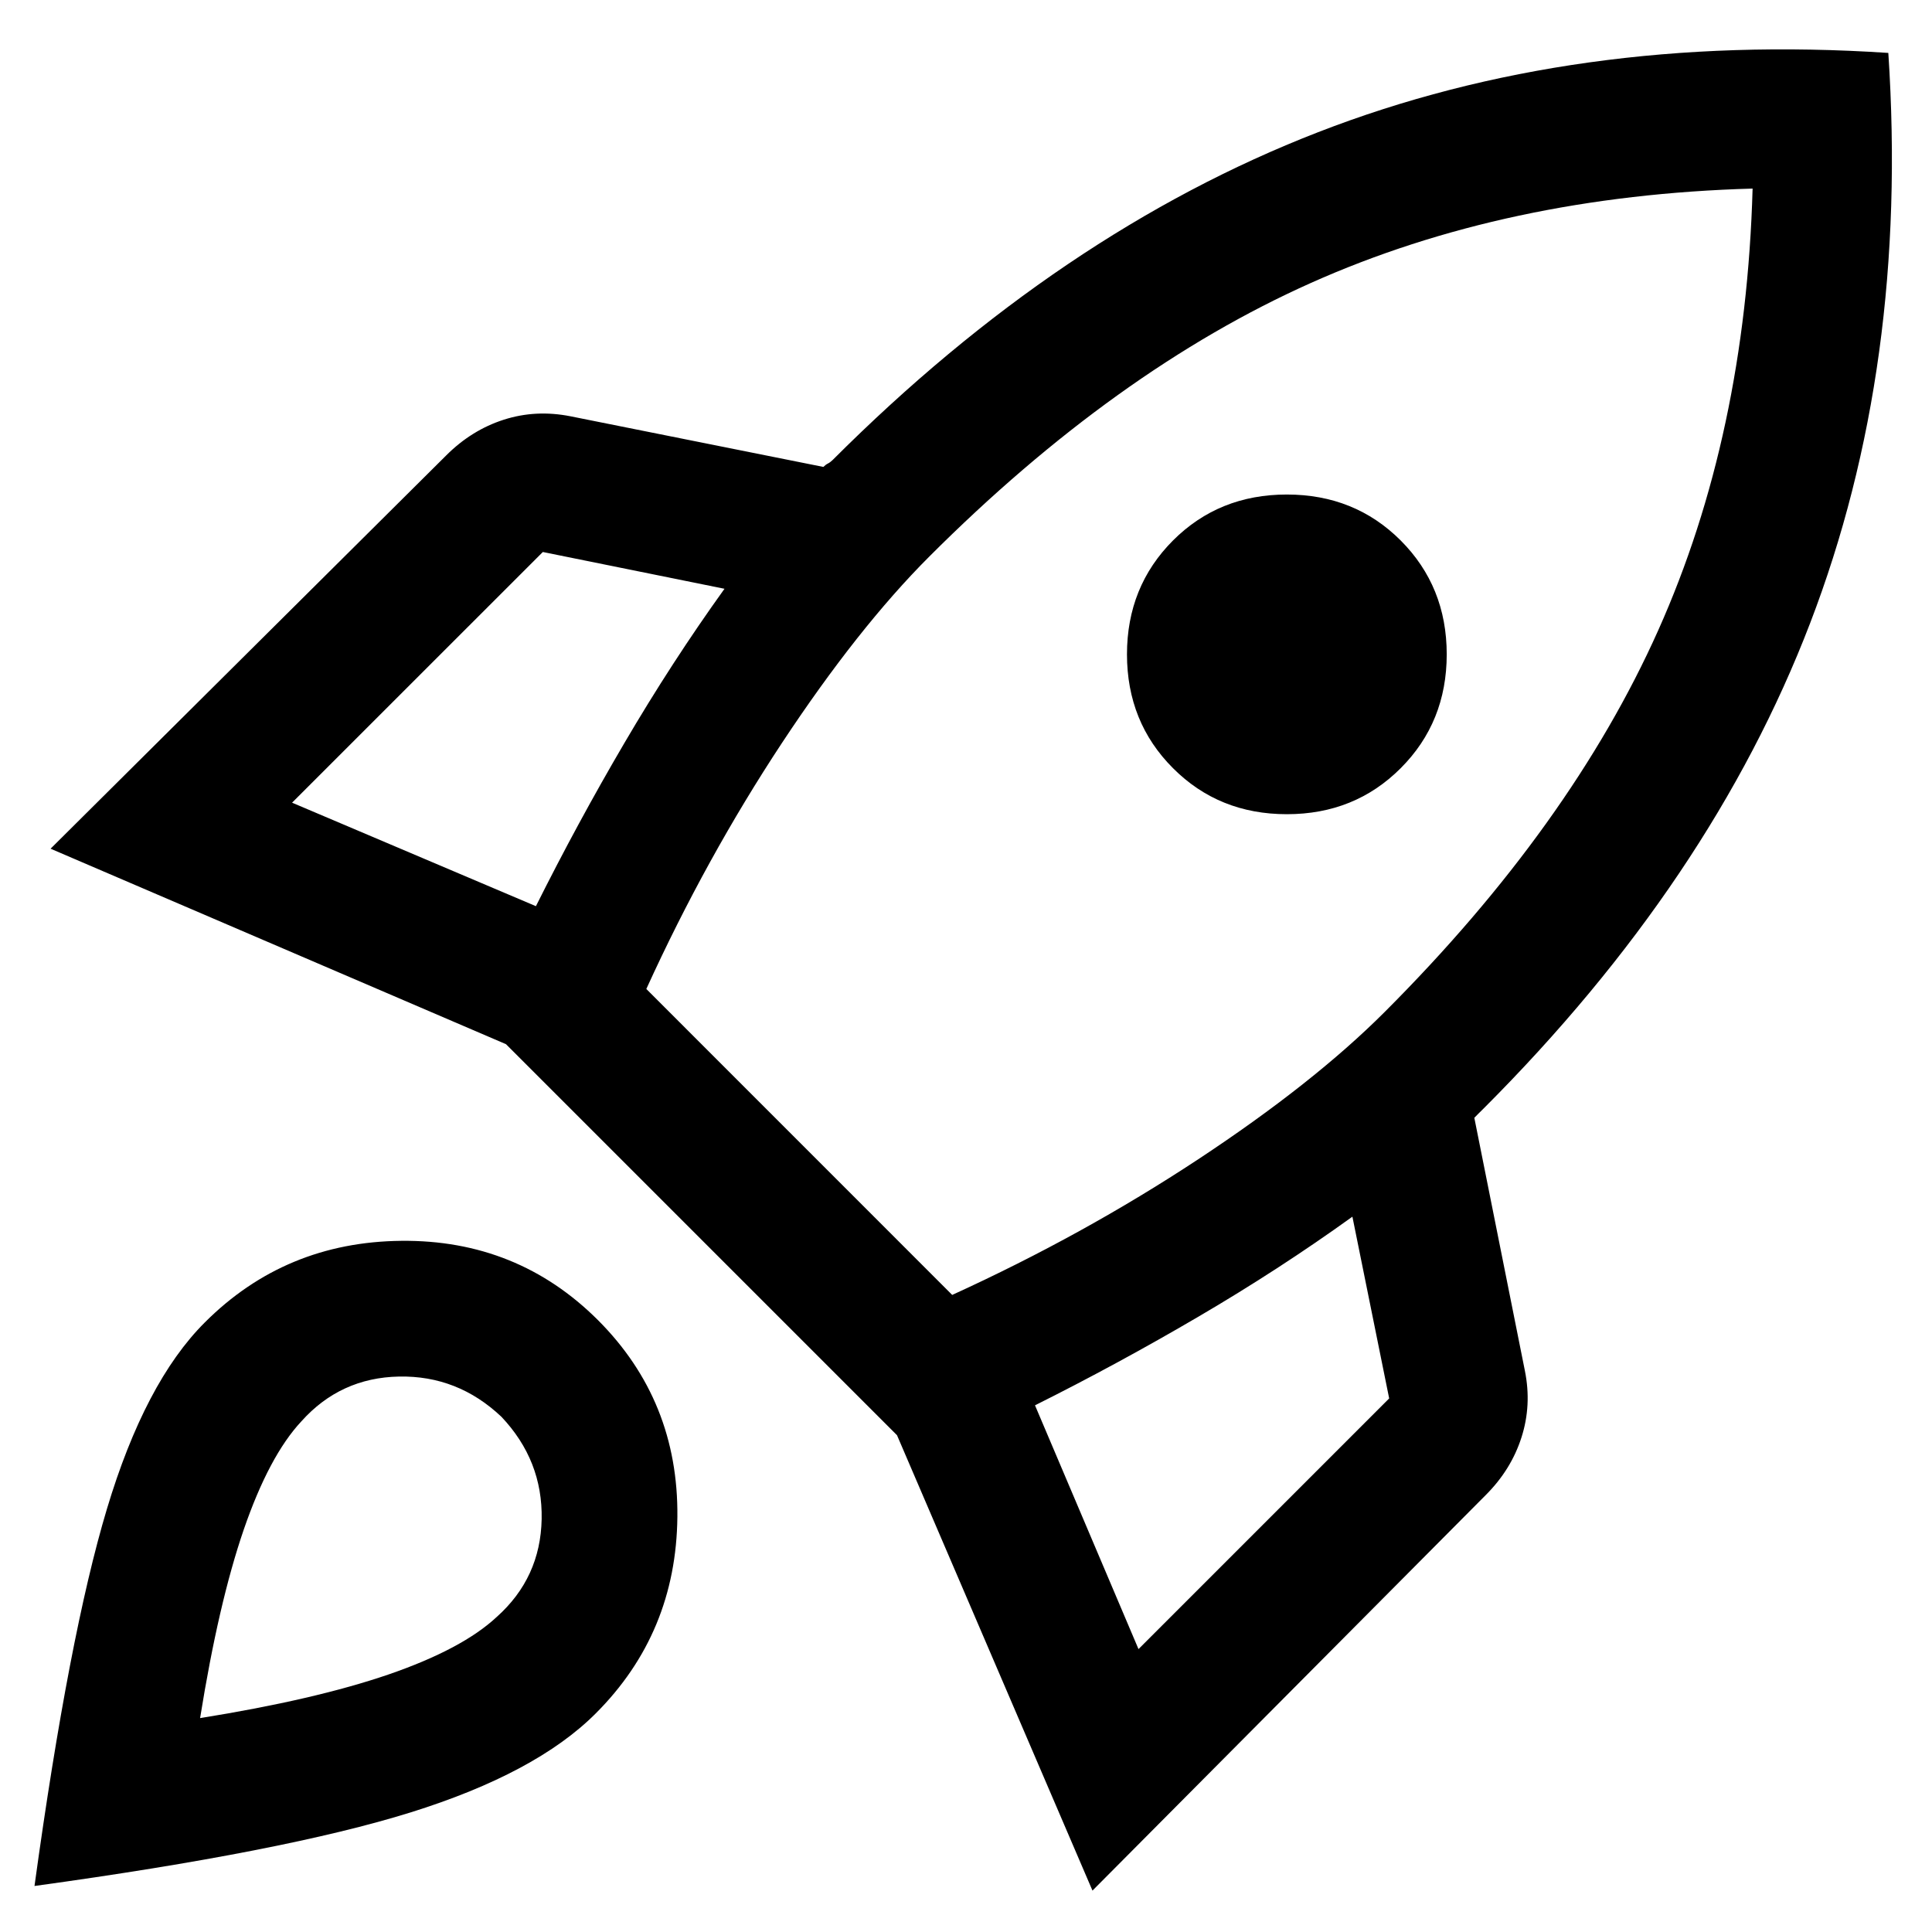
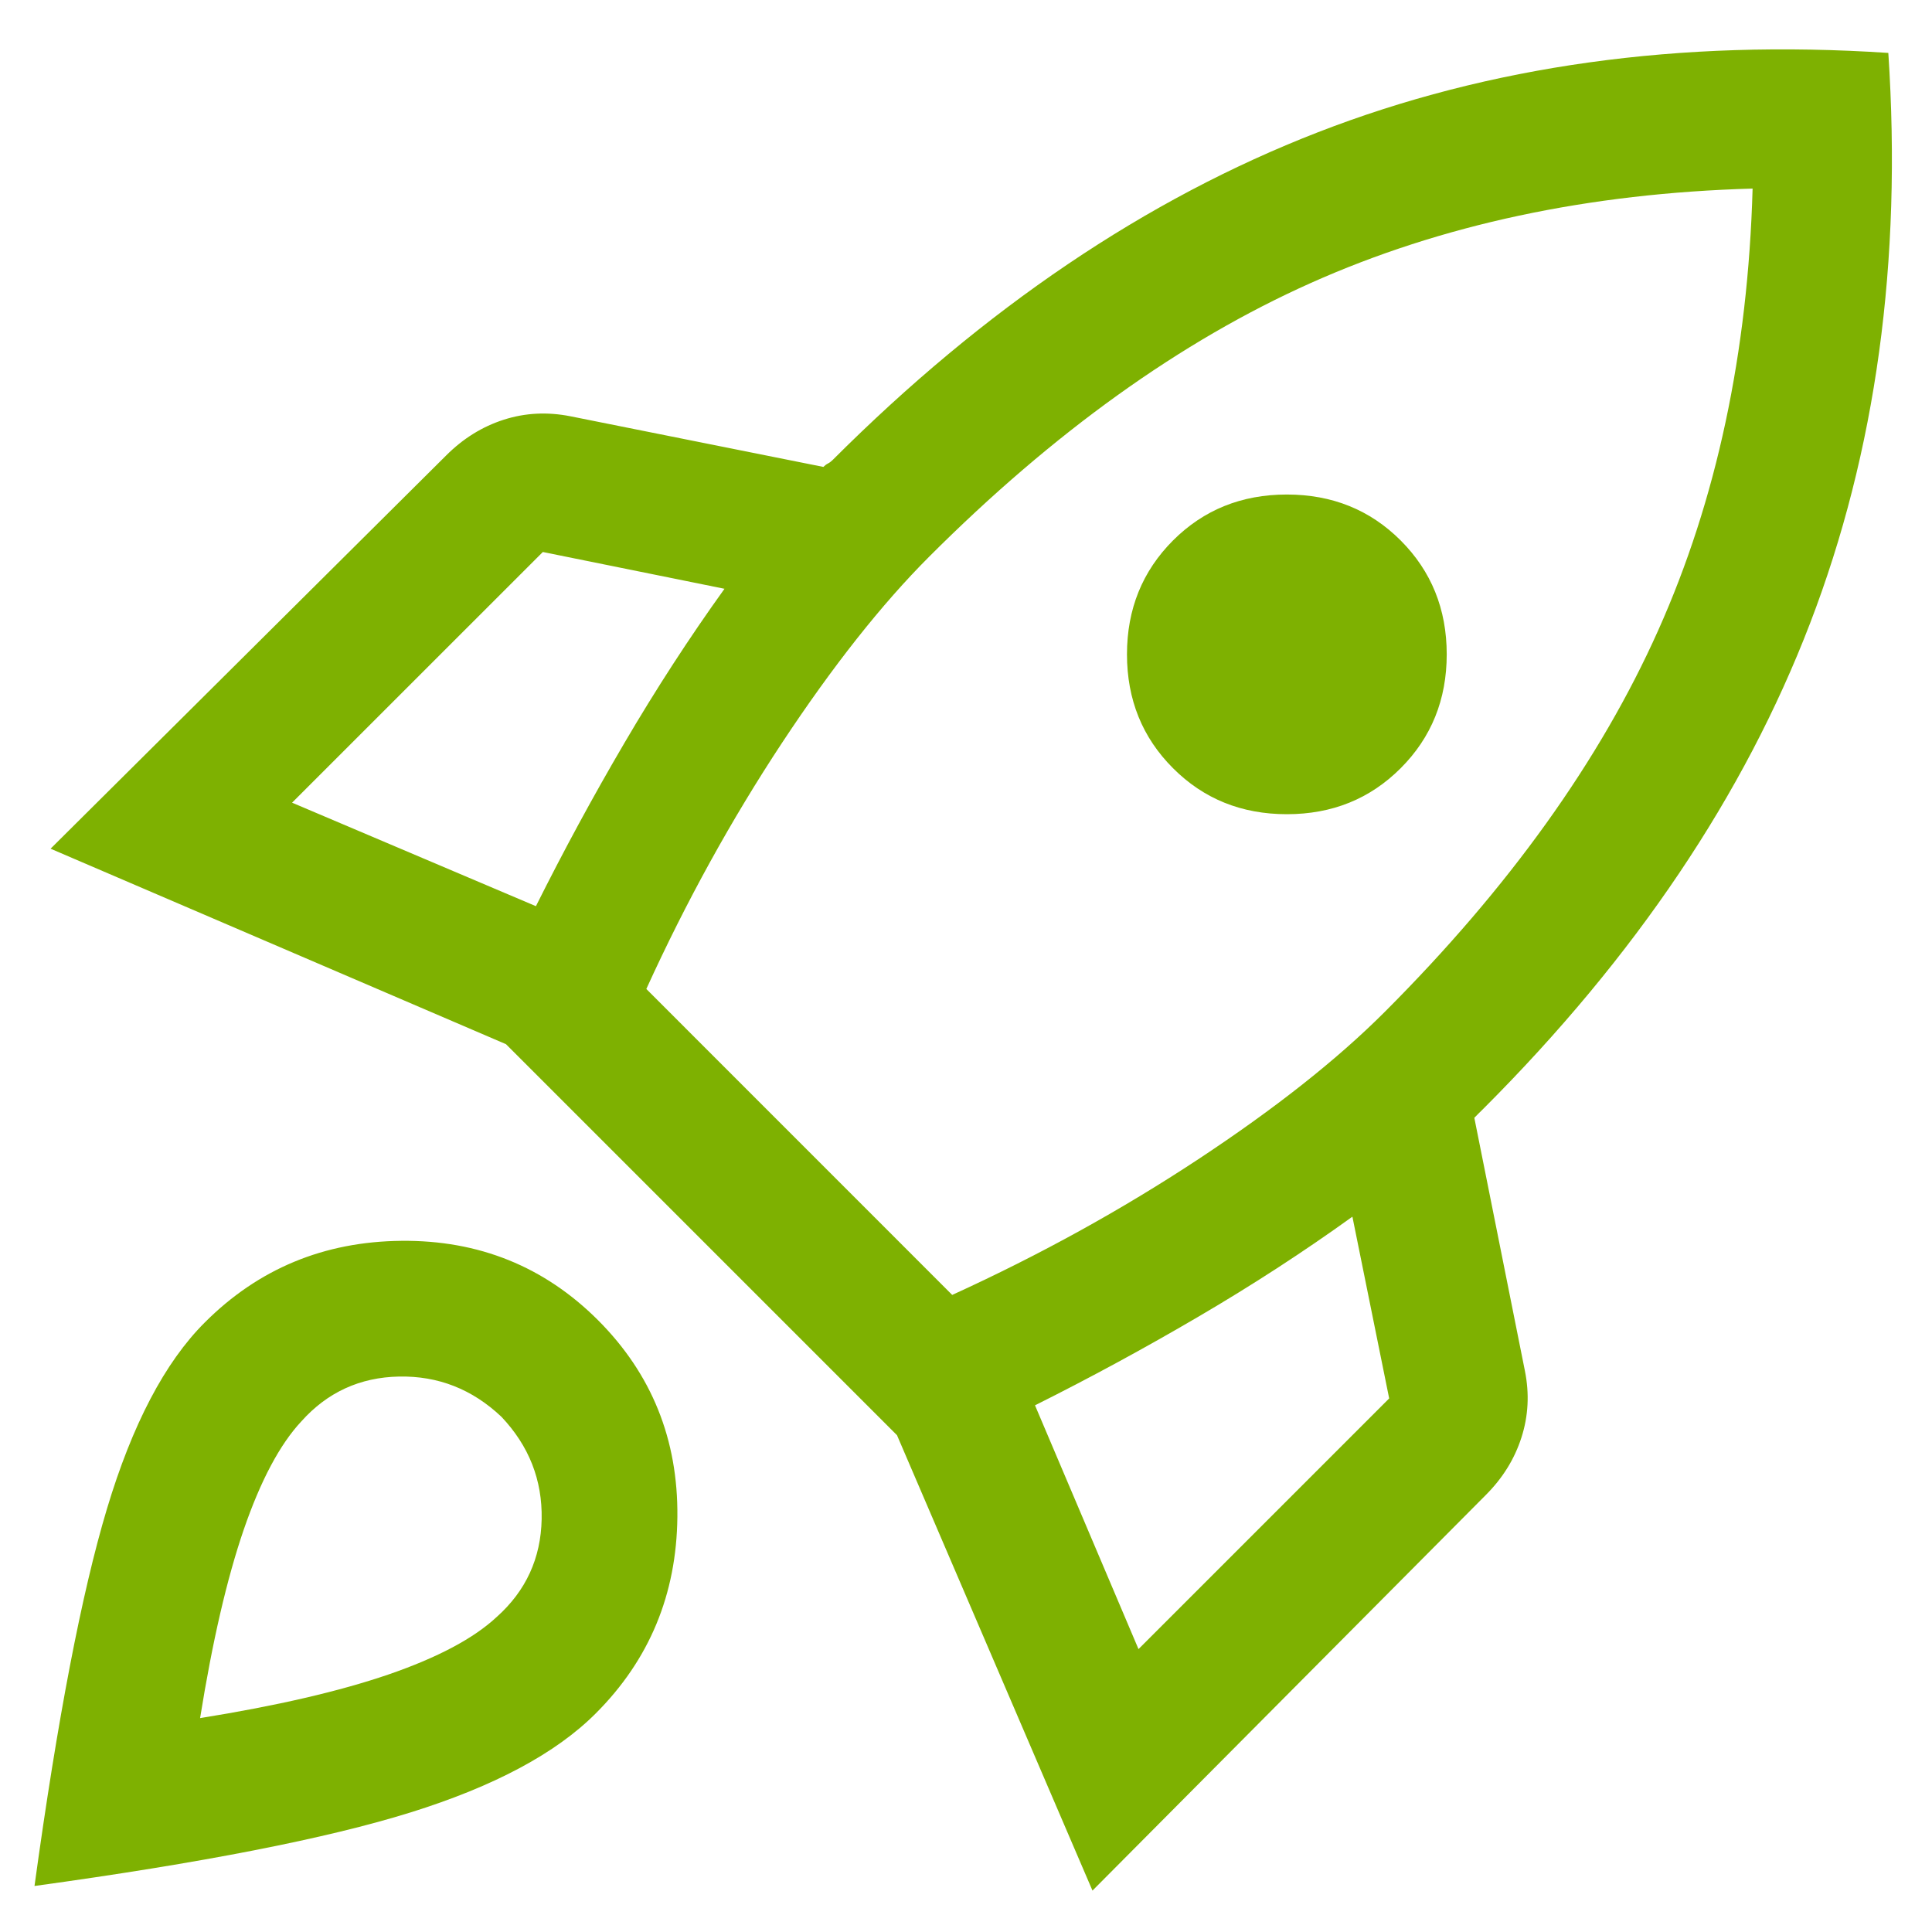
- <svg width="28" height="28" viewBox="0 0 28 28">
-   <path d="M4.233 11.633L7.767 13.133C8.167 12.333 8.594 11.544 9.05 10.767C9.506 9.989 9.989 9.244 10.5 8.533L7.867 8L4.233 11.633ZM9.367 14.333L13.8 18.767C15.067 18.189 16.256 17.533 17.367 16.8C18.478 16.067 19.378 15.356 20.067 14.667C21.867 12.867 23.189 11.022 24.033 9.133C24.878 7.244 25.333 5.111 25.4 2.733C23.022 2.8 20.889 3.256 19 4.1C17.111 4.944 15.267 6.267 13.467 8.067C12.778 8.756 12.067 9.656 11.333 10.767C10.6 11.878 9.944 13.067 9.367 14.333ZM17 11.133C16.556 10.689 16.333 10.139 16.333 9.483C16.333 8.828 16.556 8.278 17 7.833C17.444 7.389 17.994 7.167 18.65 7.167C19.306 7.167 19.856 7.389 20.3 7.833C20.744 8.278 20.967 8.828 20.967 9.483C20.967 10.139 20.744 10.689 20.3 11.133C19.856 11.578 19.306 11.8 18.65 11.8C17.994 11.8 17.444 11.578 17 11.133ZM16.5 23.9L20.133 20.267L19.6 17.633C18.889 18.145 18.144 18.628 17.367 19.083C16.589 19.539 15.8 19.967 15 20.367L16.5 23.9ZM27.367 0.767C27.567 3.789 27.189 6.544 26.233 9.033C25.278 11.522 23.7 13.867 21.5 16.067L21.433 16.133L21.367 16.2L22.1 19.867C22.167 20.2 22.15 20.522 22.05 20.833C21.95 21.145 21.778 21.422 21.533 21.667L15.833 27.4L13 20.8L7.333 15.133L0.733 12.3L6.467 6.6C6.711 6.356 6.989 6.183 7.3 6.083C7.611 5.983 7.933 5.967 8.267 6.033L11.933 6.767C11.956 6.744 11.978 6.728 12 6.717C12.022 6.706 12.044 6.689 12.067 6.667C14.267 4.467 16.611 2.883 19.1 1.917C21.589 0.95 24.344 0.567 27.367 0.767ZM2.967 19.167C3.744 18.389 4.694 17.994 5.817 17.983C6.939 17.972 7.889 18.356 8.667 19.133C9.444 19.911 9.828 20.861 9.817 21.983C9.806 23.106 9.411 24.056 8.633 24.833C8.056 25.411 7.161 25.889 5.95 26.267C4.739 26.645 2.922 27 0.5 27.333C0.833 24.911 1.183 23.089 1.55 21.867C1.917 20.645 2.389 19.744 2.967 19.167ZM4.367 20.6C4.056 20.933 3.778 21.456 3.533 22.167C3.289 22.878 3.078 23.789 2.9 24.9C4.011 24.722 4.922 24.511 5.633 24.267C6.344 24.022 6.867 23.744 7.2 23.433C7.622 23.056 7.839 22.583 7.85 22.017C7.861 21.45 7.667 20.956 7.267 20.533C6.844 20.133 6.35 19.939 5.783 19.95C5.217 19.961 4.744 20.178 4.367 20.6Z" />
+ <svg xmlns="http://www.w3.org/2000/svg" width="28" height="28" viewBox="0 0 28 28" fill="none">
+   <path d="M4.233 11.633L7.767 13.133C8.167 12.333 8.594 11.544 9.05 10.767C9.506 9.989 9.989 9.244 10.5 8.533L7.867 8L4.233 11.633ZM9.367 14.333L13.8 18.767C15.067 18.189 16.256 17.533 17.367 16.8C18.478 16.067 19.378 15.356 20.067 14.667C21.867 12.867 23.189 11.022 24.033 9.133C24.878 7.244 25.333 5.111 25.4 2.733C23.022 2.8 20.889 3.256 19 4.1C17.111 4.944 15.267 6.267 13.467 8.067C12.778 8.756 12.067 9.656 11.333 10.767C10.6 11.878 9.944 13.067 9.367 14.333ZM17 11.133C16.556 10.689 16.333 10.139 16.333 9.483C16.333 8.828 16.556 8.278 17 7.833C17.444 7.389 17.994 7.167 18.65 7.167C19.306 7.167 19.856 7.389 20.3 7.833C20.744 8.278 20.967 8.828 20.967 9.483C20.967 10.139 20.744 10.689 20.3 11.133C19.856 11.578 19.306 11.8 18.65 11.8C17.994 11.8 17.444 11.578 17 11.133ZM16.5 23.9L20.133 20.267L19.6 17.633C18.889 18.145 18.144 18.628 17.367 19.083C16.589 19.539 15.8 19.967 15 20.367L16.5 23.9ZM27.367 0.767C27.567 3.789 27.189 6.544 26.233 9.033C25.278 11.522 23.7 13.867 21.5 16.067L21.433 16.133L21.367 16.2L22.1 19.867C22.167 20.2 22.15 20.522 22.05 20.833C21.95 21.145 21.778 21.422 21.533 21.667L15.833 27.4L13 20.8L7.333 15.133L0.733 12.3L6.467 6.6C6.711 6.356 6.989 6.183 7.3 6.083C7.611 5.983 7.933 5.967 8.267 6.033L11.933 6.767C11.956 6.744 11.978 6.728 12 6.717C12.022 6.706 12.044 6.689 12.067 6.667C14.267 4.467 16.611 2.883 19.1 1.917C21.589 0.95 24.344 0.567 27.367 0.767ZM2.967 19.167C3.744 18.389 4.694 17.994 5.817 17.983C6.939 17.972 7.889 18.356 8.667 19.133C9.444 19.911 9.828 20.861 9.817 21.983C9.806 23.106 9.411 24.056 8.633 24.833C8.056 25.411 7.161 25.889 5.95 26.267C4.739 26.645 2.922 27 0.5 27.333C0.833 24.911 1.183 23.089 1.55 21.867C1.917 20.645 2.389 19.744 2.967 19.167ZM4.367 20.6C4.056 20.933 3.778 21.456 3.533 22.167C3.289 22.878 3.078 23.789 2.9 24.9C4.011 24.722 4.922 24.511 5.633 24.267C6.344 24.022 6.867 23.744 7.2 23.433C7.622 23.056 7.839 22.583 7.85 22.017C7.861 21.45 7.667 20.956 7.267 20.533C6.844 20.133 6.35 19.939 5.783 19.95C5.217 19.961 4.744 20.178 4.367 20.6Z" fill="#7EB101" />
</svg>
